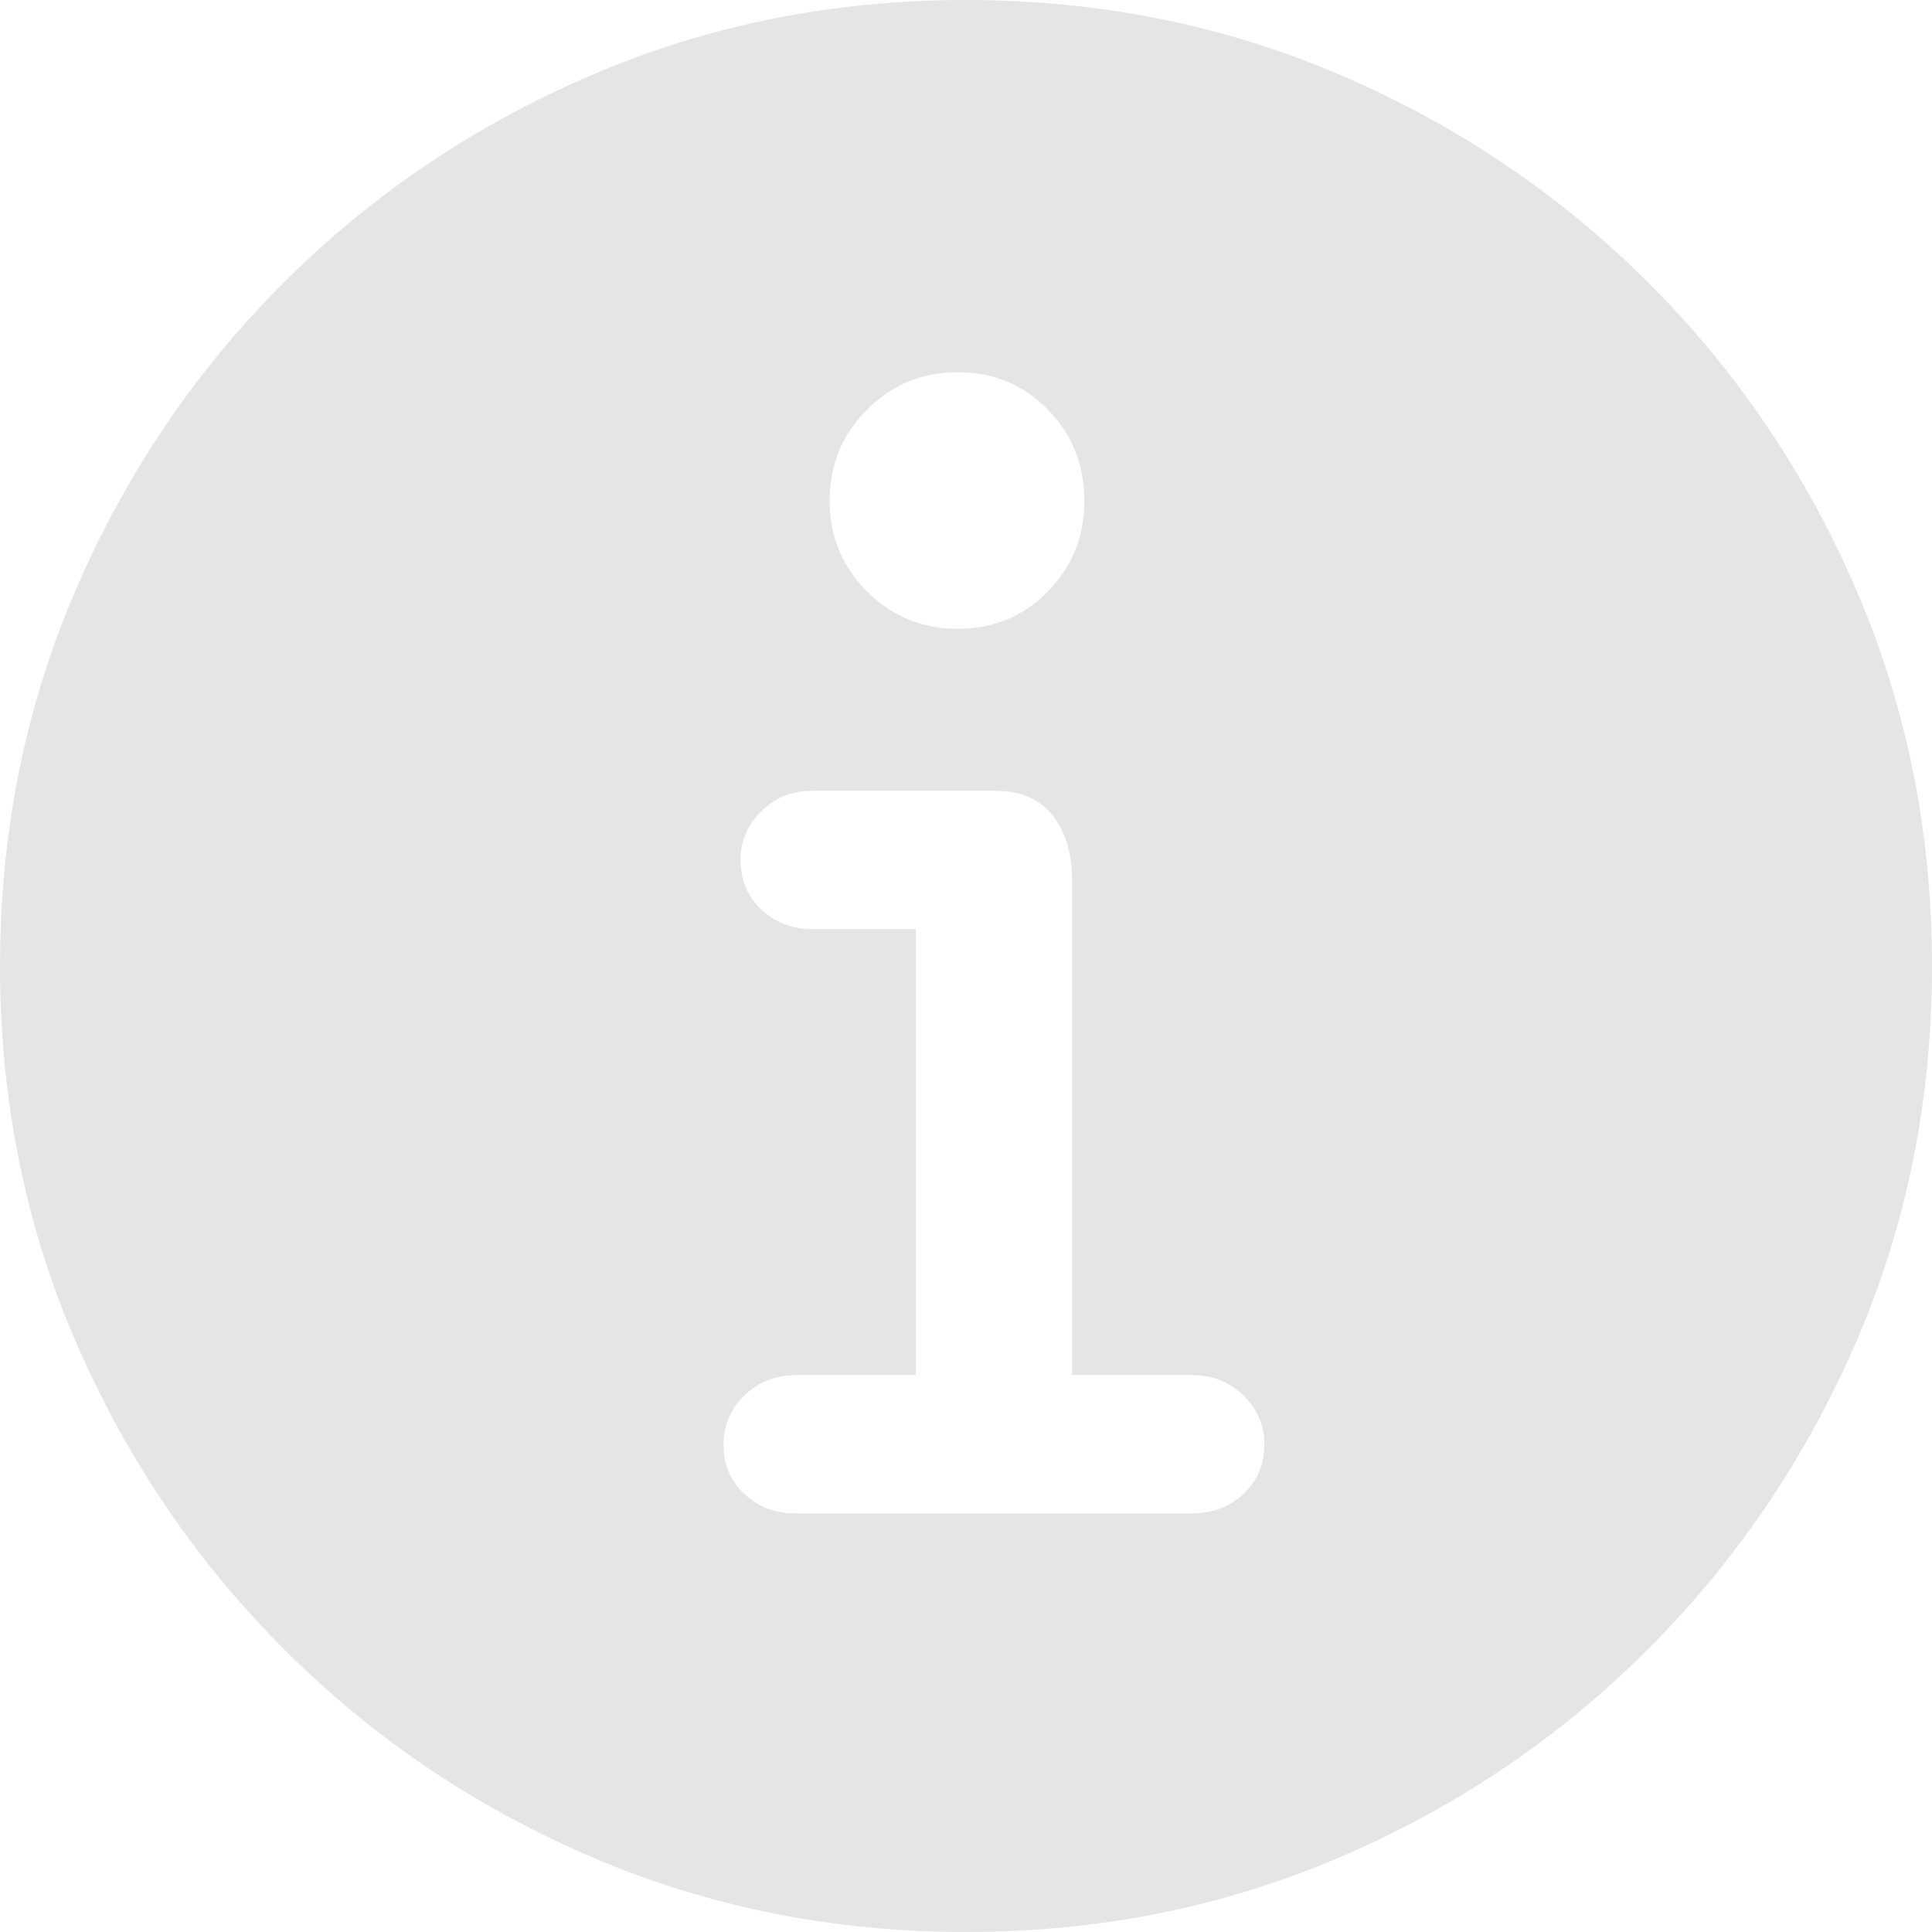
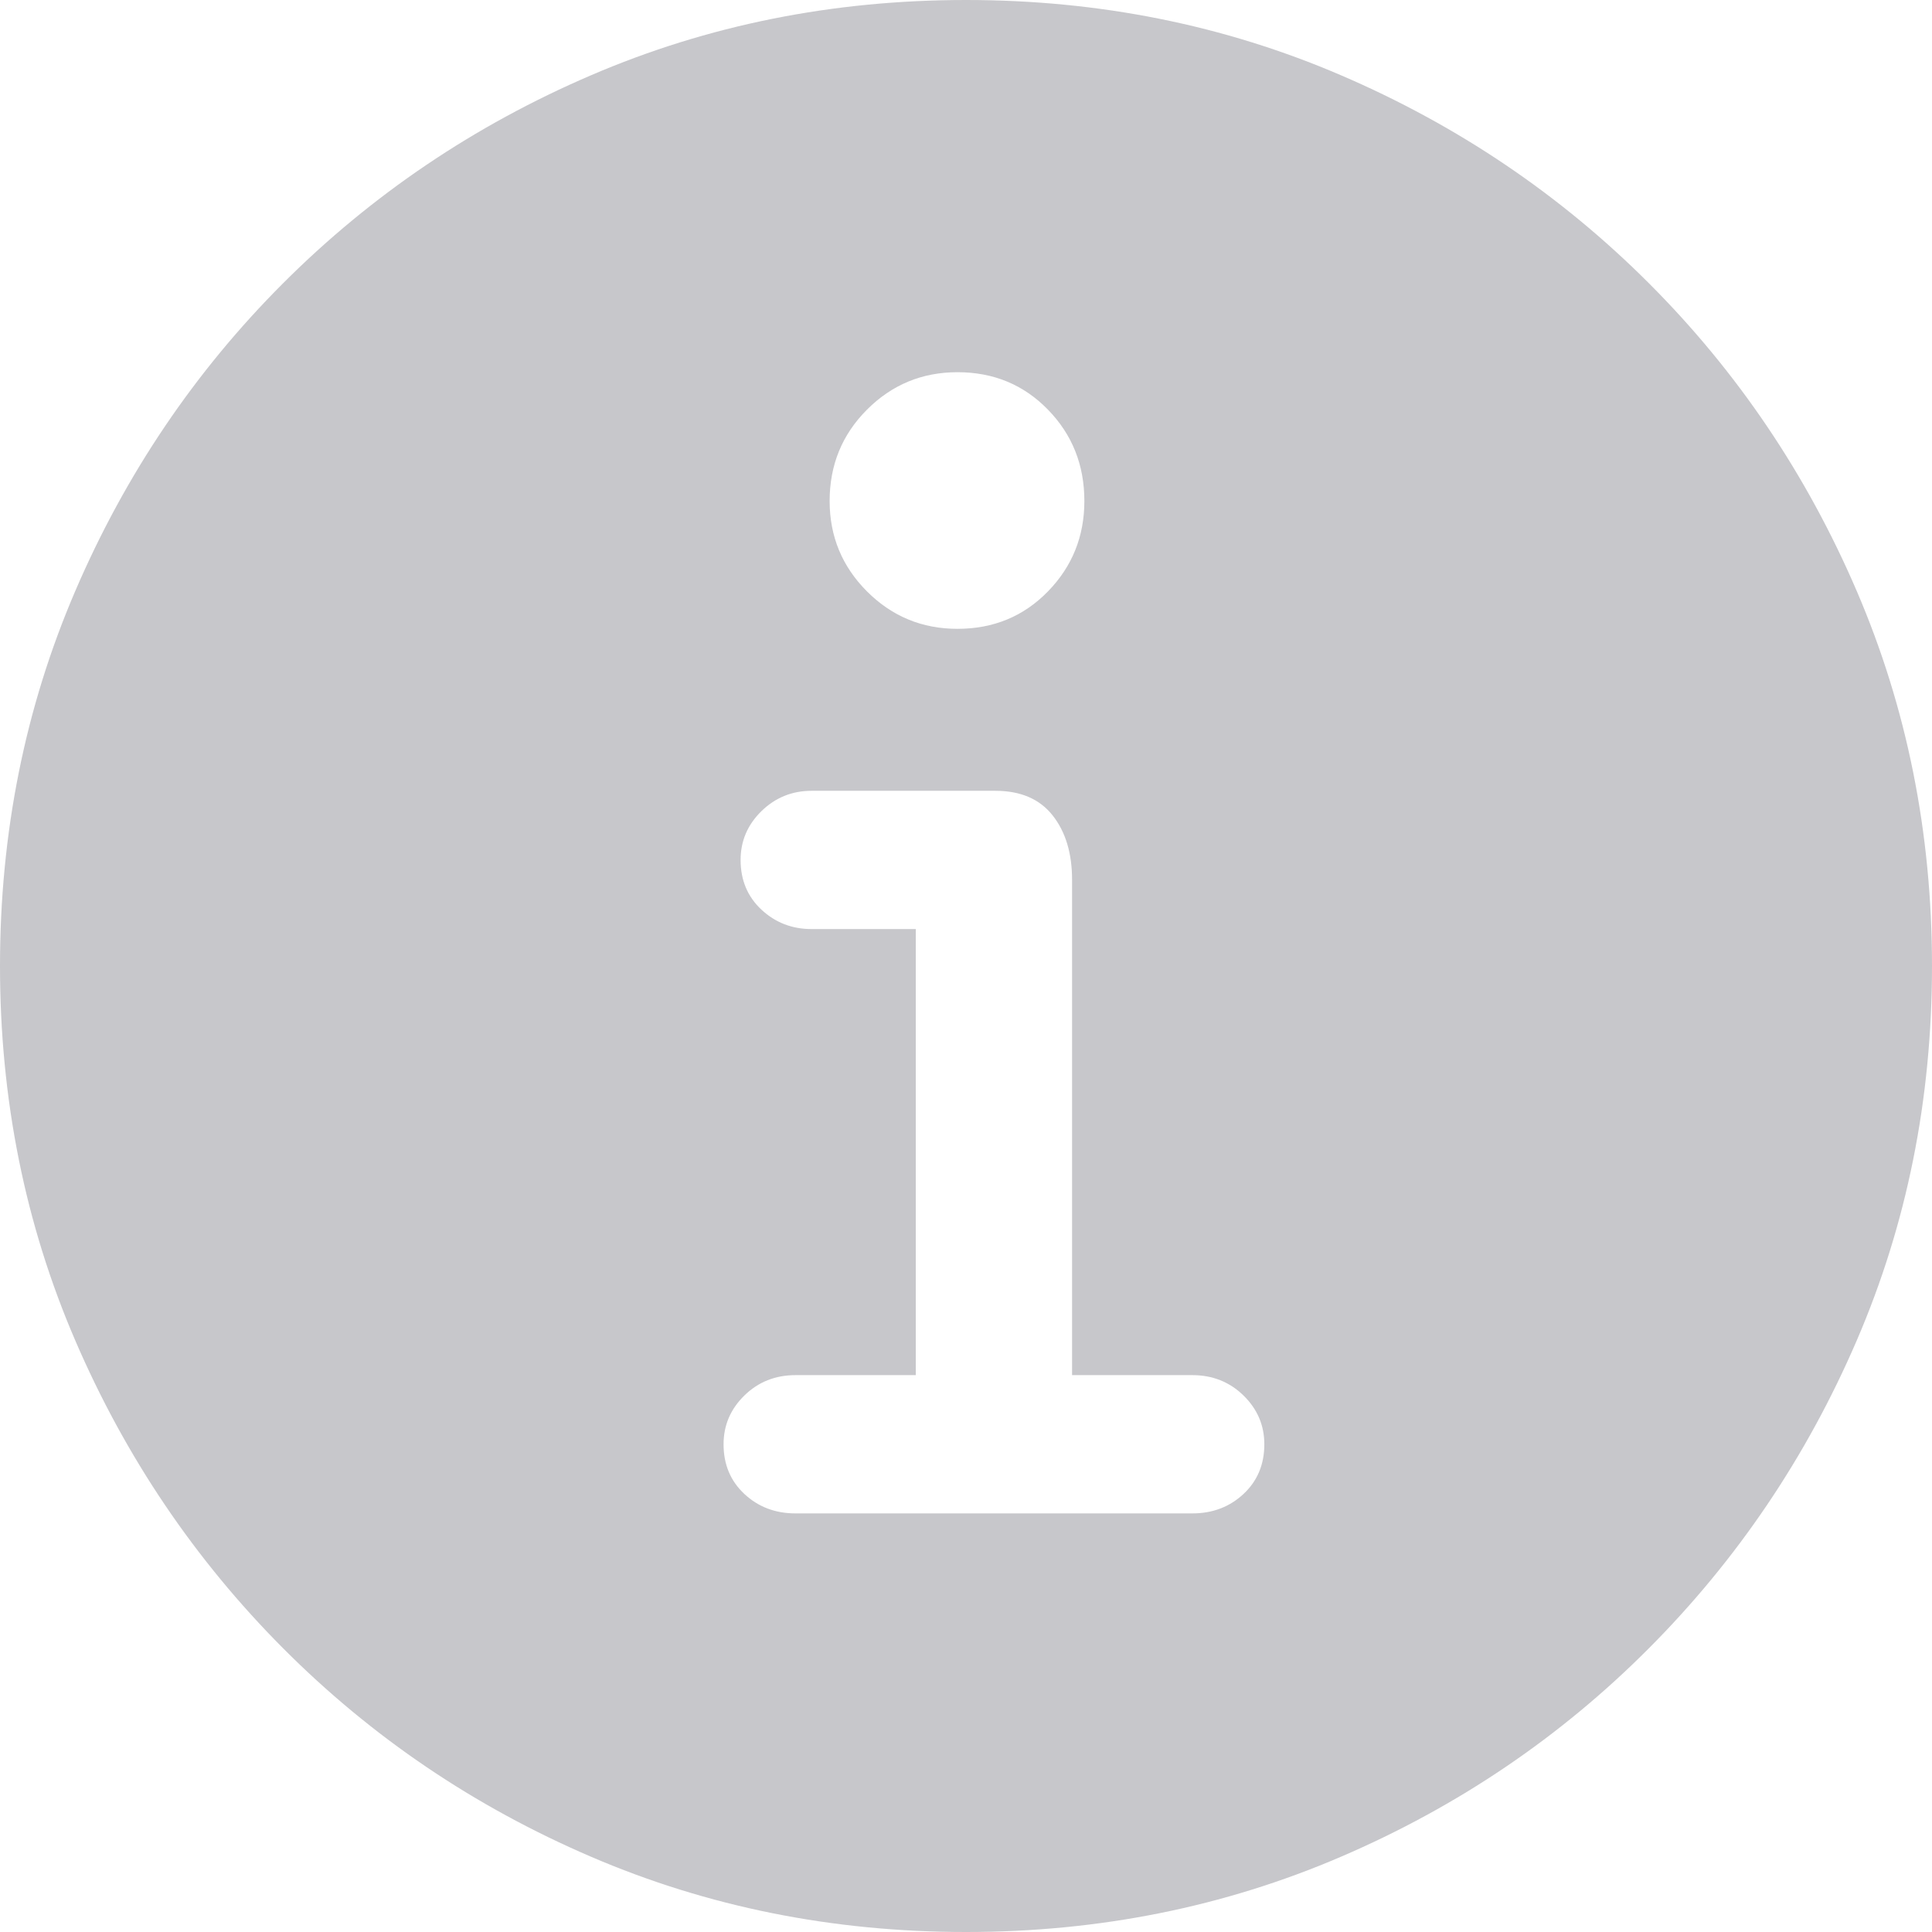
<svg xmlns="http://www.w3.org/2000/svg" width="60px" height="60px" viewBox="0 0 60 60" version="1.1">
  <g id="3-Iconos/Relleno/info-circle-fill" stroke="none" stroke-width="1" fill="none" fill-rule="evenodd">
-     <path d="M30,60 C25.863,60 21.98,59.221 18.353,57.662 C14.725,56.103 11.539,53.946 8.794,51.191 C6.049,48.436 3.897,45.25 2.338,41.632 C0.779,38.015 0,34.137 0,30 C0,25.863 0.779,21.98 2.338,18.353 C3.897,14.725 6.049,11.539 8.794,8.794 C11.539,6.049 14.725,3.897 18.353,2.338 C21.98,0.779 25.863,0 30,0 C34.137,0 38.02,0.779 41.647,2.338 C45.275,3.897 48.461,6.049 51.206,8.794 C53.951,11.539 56.103,14.725 57.662,18.353 C59.221,21.98 60,25.863 60,30 C60,34.137 59.221,38.015 57.662,41.632 C56.103,45.25 53.951,48.436 51.206,51.191 C48.461,53.946 45.275,56.103 41.647,57.662 C38.02,59.221 34.137,60 30,60 Z M24.706,47 L37.029,47 C37.657,47 38.186,46.799 38.618,46.397 C39.049,45.995 39.265,45.48 39.265,44.853 C39.265,44.265 39.049,43.76 38.618,43.338 C38.186,42.917 37.657,42.706 37.029,42.706 L33.294,42.706 L33.294,27.324 C33.294,26.5 33.093,25.833 32.691,25.324 C32.289,24.814 31.696,24.559 30.912,24.559 L25.206,24.559 C24.598,24.559 24.078,24.77 23.647,25.191 C23.216,25.613 23,26.118 23,26.706 C23,27.333 23.216,27.848 23.647,28.25 C24.078,28.652 24.598,28.853 25.206,28.853 L28.441,28.853 L28.441,42.706 L24.706,42.706 C24.078,42.706 23.549,42.917 23.118,43.338 C22.686,43.76 22.471,44.265 22.471,44.853 C22.471,45.48 22.686,45.995 23.118,46.397 C23.549,46.799 24.078,47 24.706,47 Z M29.735,19.529 C30.853,19.529 31.789,19.142 32.544,18.368 C33.299,17.593 33.676,16.657 33.676,15.559 C33.676,14.441 33.299,13.495 32.544,12.721 C31.789,11.946 30.853,11.559 29.735,11.559 C28.637,11.559 27.701,11.946 26.926,12.721 C26.152,13.495 25.765,14.441 25.765,15.559 C25.765,16.657 26.152,17.593 26.926,18.368 C27.701,19.142 28.637,19.529 29.735,19.529 Z" id="info-circle-fill" fill="#E5E5E5" />
+     <path d="M30,60 C25.863,60 21.98,59.221 18.353,57.662 C14.725,56.103 11.539,53.946 8.794,51.191 C6.049,48.436 3.897,45.25 2.338,41.632 C0.779,38.015 0,34.137 0,30 C0,25.863 0.779,21.98 2.338,18.353 C3.897,14.725 6.049,11.539 8.794,8.794 C11.539,6.049 14.725,3.897 18.353,2.338 C21.98,0.779 25.863,0 30,0 C34.137,0 38.02,0.779 41.647,2.338 C45.275,3.897 48.461,6.049 51.206,8.794 C53.951,11.539 56.103,14.725 57.662,18.353 C59.221,21.98 60,25.863 60,30 C60,34.137 59.221,38.015 57.662,41.632 C56.103,45.25 53.951,48.436 51.206,51.191 C48.461,53.946 45.275,56.103 41.647,57.662 C38.02,59.221 34.137,60 30,60 Z M24.706,47 L37.029,47 C37.657,47 38.186,46.799 38.618,46.397 C39.049,45.995 39.265,45.48 39.265,44.853 C39.265,44.265 39.049,43.76 38.618,43.338 C38.186,42.917 37.657,42.706 37.029,42.706 L33.294,42.706 L33.294,27.324 C33.294,26.5 33.093,25.833 32.691,25.324 C32.289,24.814 31.696,24.559 30.912,24.559 L25.206,24.559 C24.598,24.559 24.078,24.77 23.647,25.191 C23.216,25.613 23,26.118 23,26.706 C23,27.333 23.216,27.848 23.647,28.25 C24.078,28.652 24.598,28.853 25.206,28.853 L28.441,28.853 L28.441,42.706 L24.706,42.706 C24.078,42.706 23.549,42.917 23.118,43.338 C22.686,43.76 22.471,44.265 22.471,44.853 C22.471,45.48 22.686,45.995 23.118,46.397 C23.549,46.799 24.078,47 24.706,47 Z M29.735,19.529 C30.853,19.529 31.789,19.142 32.544,18.368 C33.299,17.593 33.676,16.657 33.676,15.559 C33.676,14.441 33.299,13.495 32.544,12.721 C31.789,11.946 30.853,11.559 29.735,11.559 C28.637,11.559 27.701,11.946 26.926,12.721 C26.152,13.495 25.765,14.441 25.765,15.559 C25.765,16.657 26.152,17.593 26.926,18.368 C27.701,19.142 28.637,19.529 29.735,19.529 Z" id="info-circle-fill" fill="#C7C7CB" />
  </g>
</svg>
